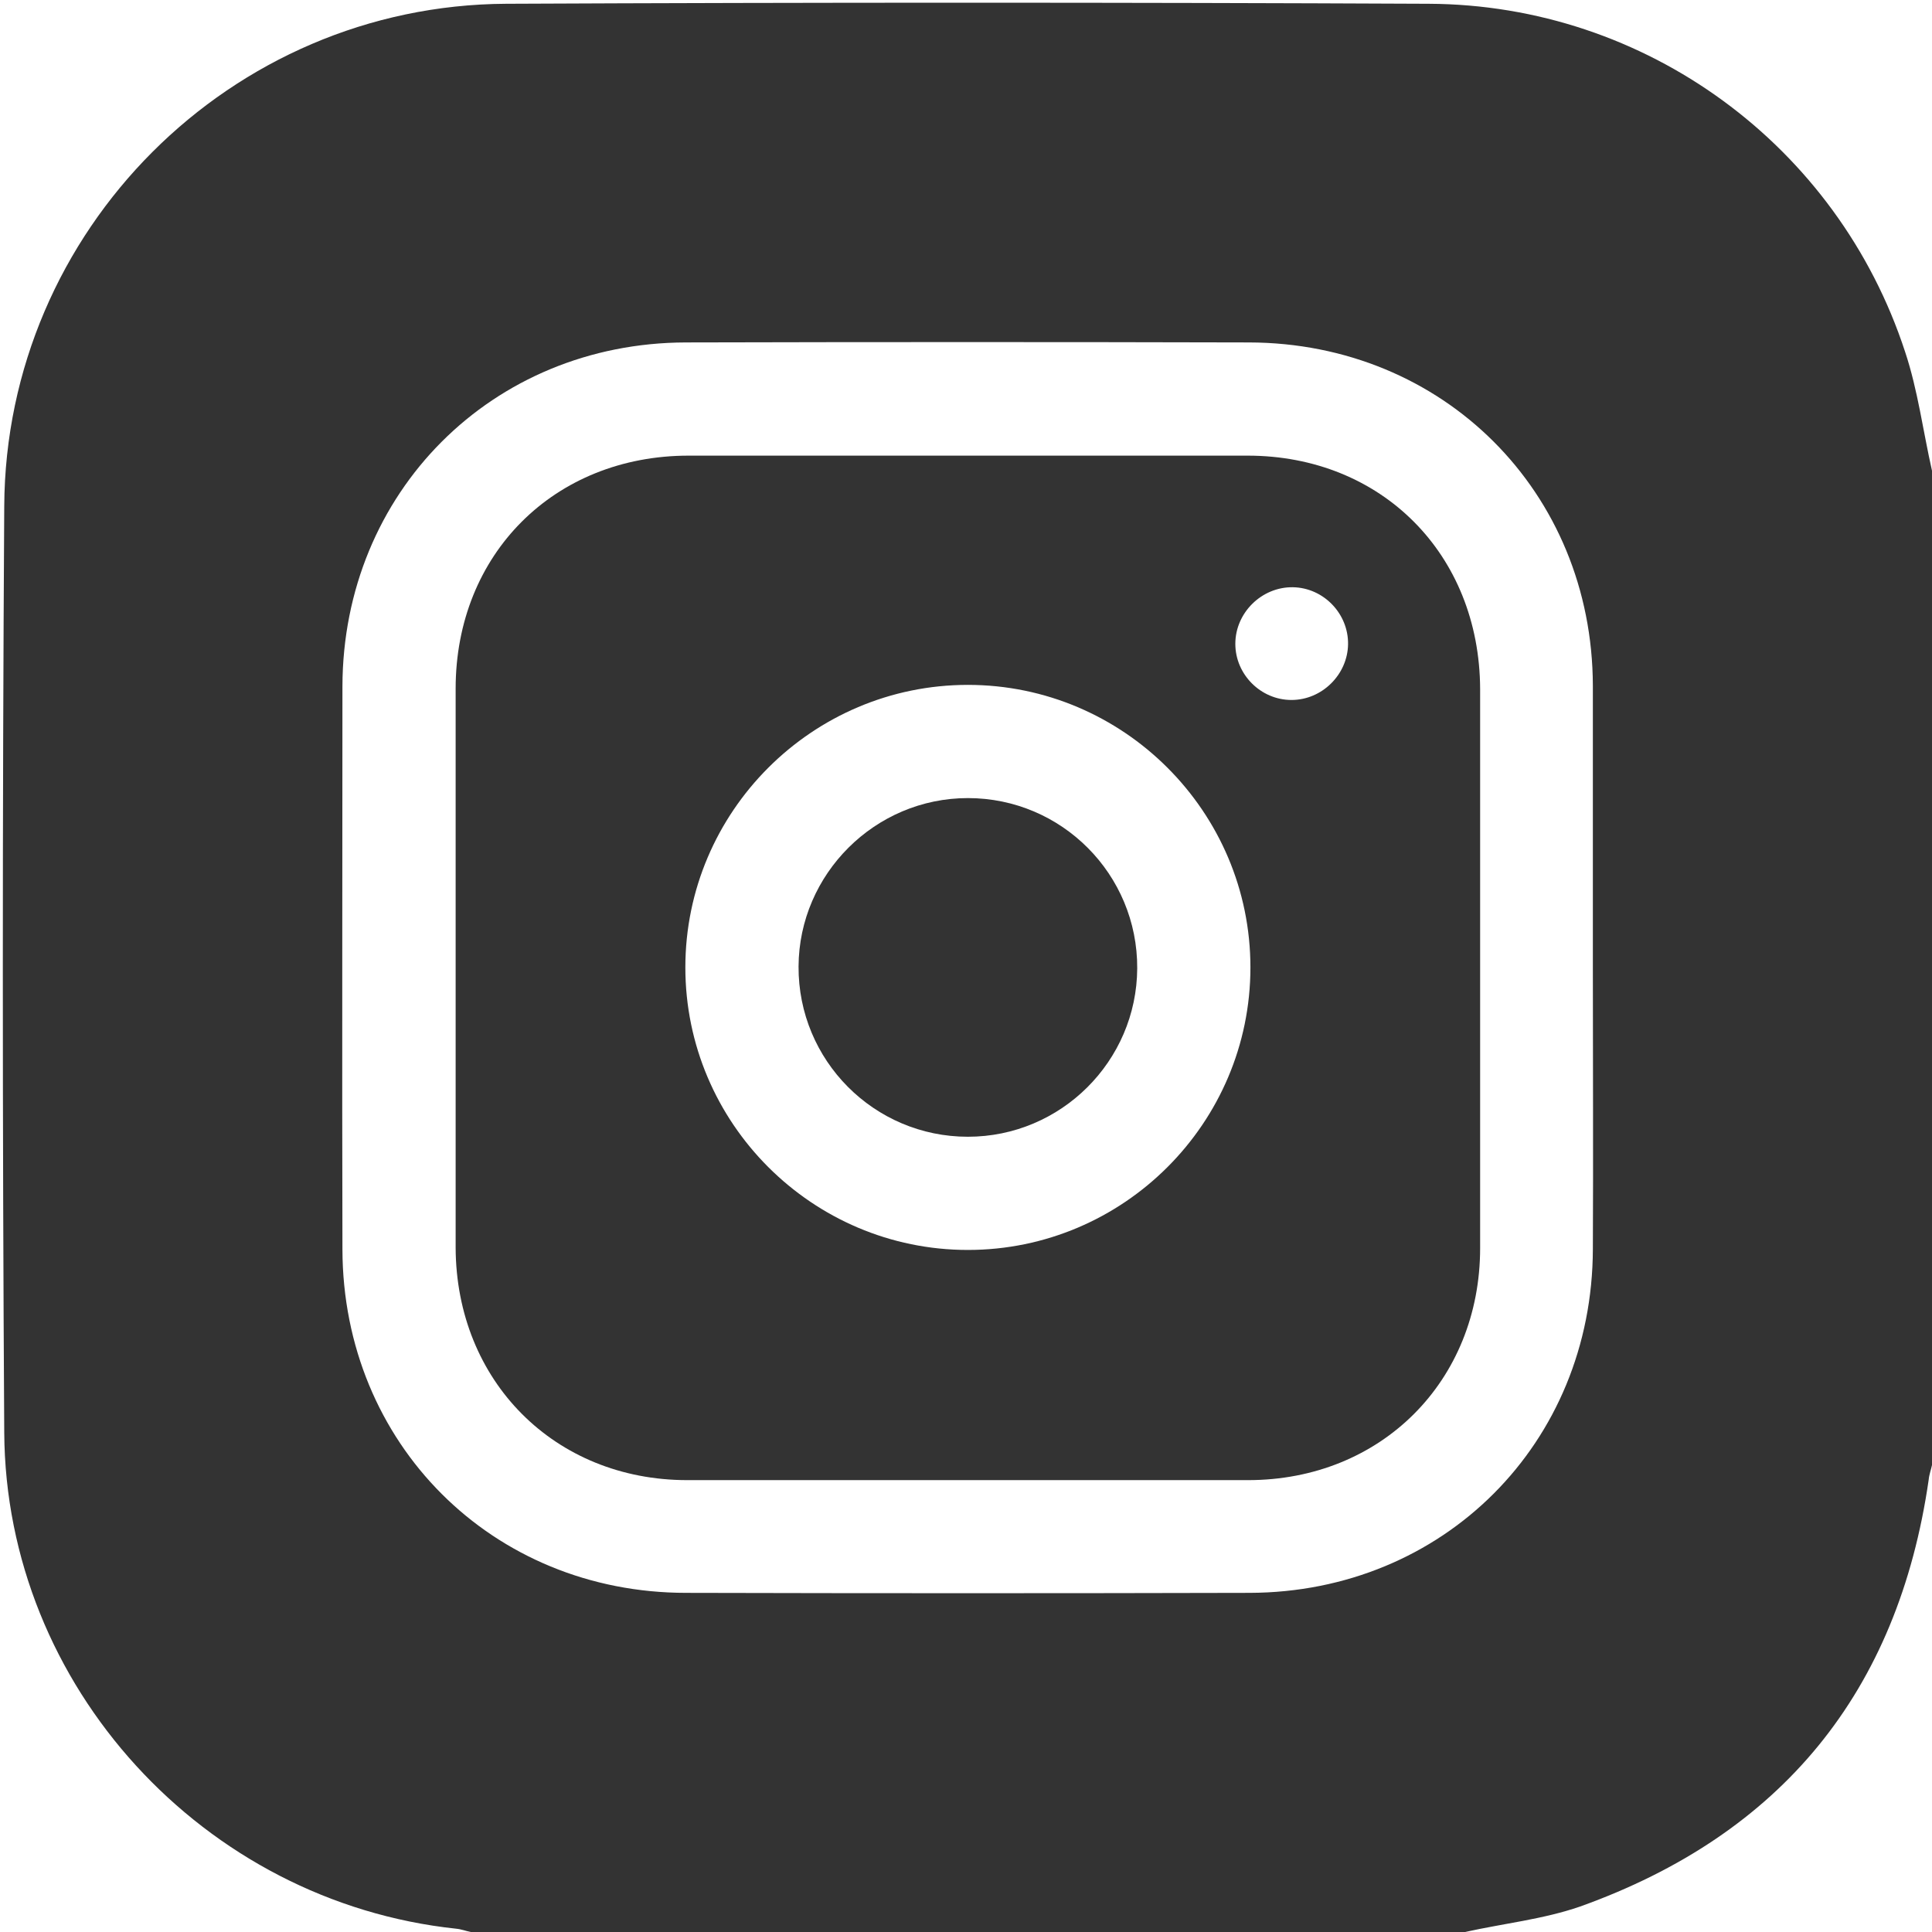
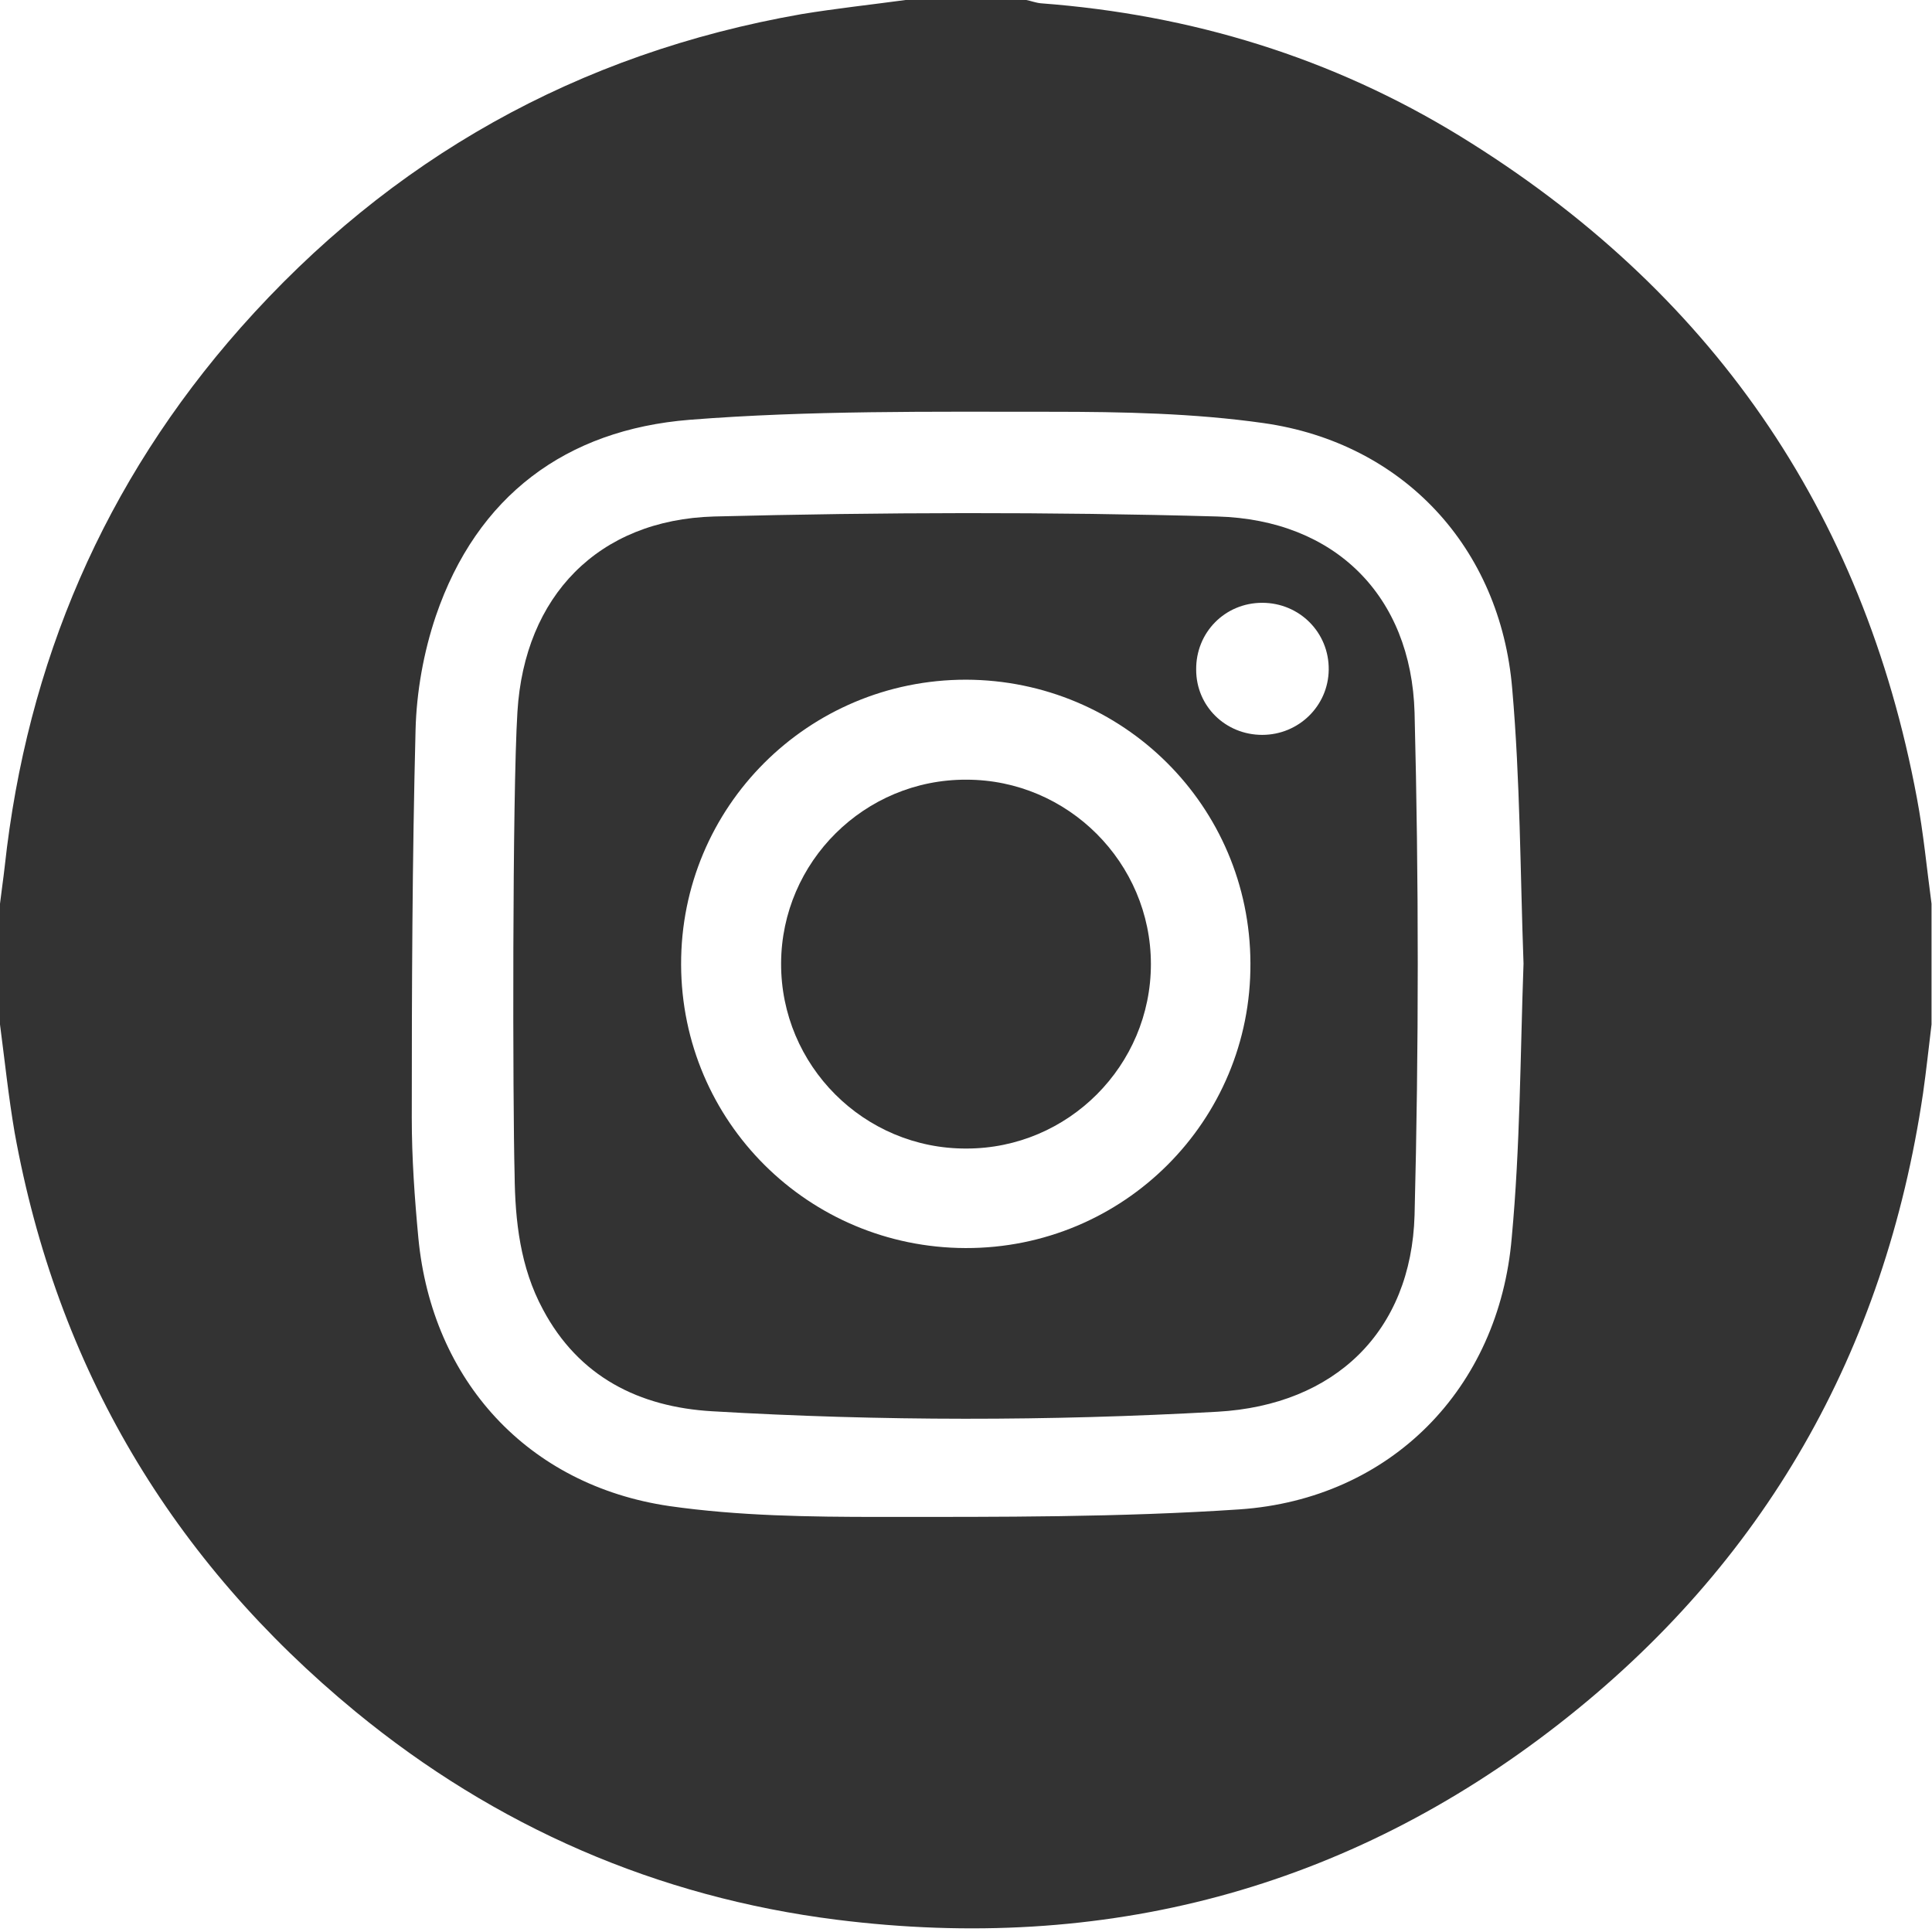
<svg xmlns="http://www.w3.org/2000/svg" version="1.1" id="Layer_1" x="0px" y="0px" viewBox="0 0 409.6 409.6" style="enable-background:new 0 0 409.6 409.6;" xml:space="preserve">
  <style type="text/css">
	.st0{fill:#333333;}
</style>
  <g>
-     <path class="st0" d="M310.6,409.6c-70.3,0-140.5,0-210.8,0c-1-0.2-2-0.6-3.1-0.7c-53.5-5.7-95.5-51.4-95.8-105.2   c-0.4-65.5-0.4-131,0-196.4C1.2,48.8,48.9,1.1,107.3,0.8c65.2-0.3,130.4-0.3,195.6,0c46,0.2,86.7,30,101,73.8   c2.7,8.1,3.8,16.8,5.7,25.2c0,70.3,0,140.6,0,210.8c-0.2,1-0.6,2-0.7,3.1c-6.5,45-31.2,75.2-73.9,90.5   C327.2,406.9,318.7,407.8,310.6,409.6z M337.7,205.3c0-20,0-39.9,0-59.9c-0.1-41.1-31.7-72.7-72.9-72.8c-39.8-0.1-79.6-0.1-119.4,0   c-41.1,0.1-72.7,31.8-72.8,72.9c0,39.8-0.1,79.6,0,119.4c0.1,41.1,31.7,72.8,72.9,72.8c39.8,0.1,79.6,0.1,119.4,0   c41.1-0.1,72.7-31.7,72.8-72.9C337.8,244.9,337.7,225.1,337.7,205.3z" />
-     <path class="st0" d="M313.8,205.1c0,19.8,0,39.6,0,59.5c0,28.2-21,49.2-49.2,49.2c-39.6,0-79.3,0-118.9,0c-28.1,0-49-21-49.1-49.3   c0-39.5,0-79,0-118.5c0-28.5,20.9-49.4,49.4-49.4c39.5,0,79,0,118.5,0c28.4,0,49.2,20.9,49.3,49.5   C313.8,165.7,313.8,185.4,313.8,205.1z M205.2,265c33,0,59.9-26.9,59.9-59.9s-26.9-59.9-59.9-59.9s-59.9,26.9-59.9,59.9   C145.3,238.1,172.2,265,205.2,265z M273.8,148.4c6.5,0,11.9-5.4,12-11.8c0.1-6.5-5.2-12-11.7-12.1c-6.6-0.1-12.2,5.4-12.2,12   C261.9,143,267.3,148.4,273.8,148.4z" />
-     <path class="st0" d="M205.2,169.2c19.9,0,36,16.2,35.9,36.1C241,225,224.9,241,205.2,241c-19.9,0-36-16.2-35.9-36.1   C169.4,185.3,185.5,169.2,205.2,169.2z" />
+     <path class="st0" d="M192,0c8.5,0,17.1,0,25.6,0c1,0.2,2,0.6,3.1,0.7c31.9,2.4,61.7,11.5,88.9,28.2c52.9,32.5,85.4,79.2,96.8,140.3   c1.4,7.4,2.1,15,3.1,22.4c0,8.5,0,17,0,25.6c-0.6,4.9-1.1,9.7-1.8,14.6c-8.1,54.7-33.6,99.7-77.2,133.7   c-45,35.1-96.5,48.6-153.1,41.5c-38.1-4.8-72.3-19.7-102-44.1c-39-32.1-63.3-73-72.3-122.8C1.8,232.5,1,224.8,0,217.2   c0-8.5,0-17,0-25.6c0.3-2.6,0.7-5.2,1-7.9c4.7-43.2,21.1-81.5,50-114.2C82.8,33.6,122.5,11.3,169.9,3C177.2,1.8,184.6,1,192,0z    M323,204.3c-0.7-19.3-0.7-38.9-2.4-58.3c-2.5-29.9-23.1-52.1-52.7-56.3c-14.8-2.1-30-2.4-45-2.4c-25.6,0-51.3-0.3-76.7,1.7   c-26.2,2.1-45.1,16.1-53.8,41.6c-2.6,7.7-4.1,16.1-4.3,24.2c-0.7,27.4-0.8,54.8-0.8,82.2c0,8.5,0.6,17,1.4,25.5   c2.9,30.2,23.2,52.4,53.2,56.8c14.7,2.1,29.7,2.3,44.6,2.3c25.4,0,51,0.1,76.3-1.6c32-2.2,55-25.6,57.7-57.6   C322.3,243.1,322.3,223.8,323,204.3z" />
+     <path class="st0" d="M109.7,150.9c1.5-24.5,17.1-40.7,41.7-41.4c35.5-0.9,71.1-1,106.7,0c24.9,0.7,41.1,16.8,41.8,41.6   c0.9,35.5,0.9,71,0,106.5c-0.7,24.7-16.9,40.3-41.8,41.7c-35.7,2-71.4,2-107.1-0.1c-15.5-0.9-28.3-7.3-35.9-21.6   c-4.8-8.9-5.9-18.7-6-28.6C108.7,234.1,108.6,168.6,109.7,150.9z M265.1,204.2c-0.1-33.3-27-60-60.3-60.1   c-33.5,0-60.5,27-60.4,60.4c0.1,33.3,27,60,60.3,60.1C238.2,264.7,265.3,237.6,265.1,204.2z M267.6,155.8c7.7,0,14-6.1,14.1-13.8   c0.1-7.9-6.2-14.2-14.1-14.2s-14.1,6.3-14,14.2C253.6,149.7,259.8,155.8,267.6,155.8z" />
+     <path class="st0" d="M244,204.4c0,21.5-17.5,39.1-39.1,39.1c-21.7,0.1-39.4-17.6-39.3-39.3c0.1-21.5,17.7-39,39.3-38.9   C226.4,165.3,244,182.9,244,204.4z" />
  </g>
</svg>
